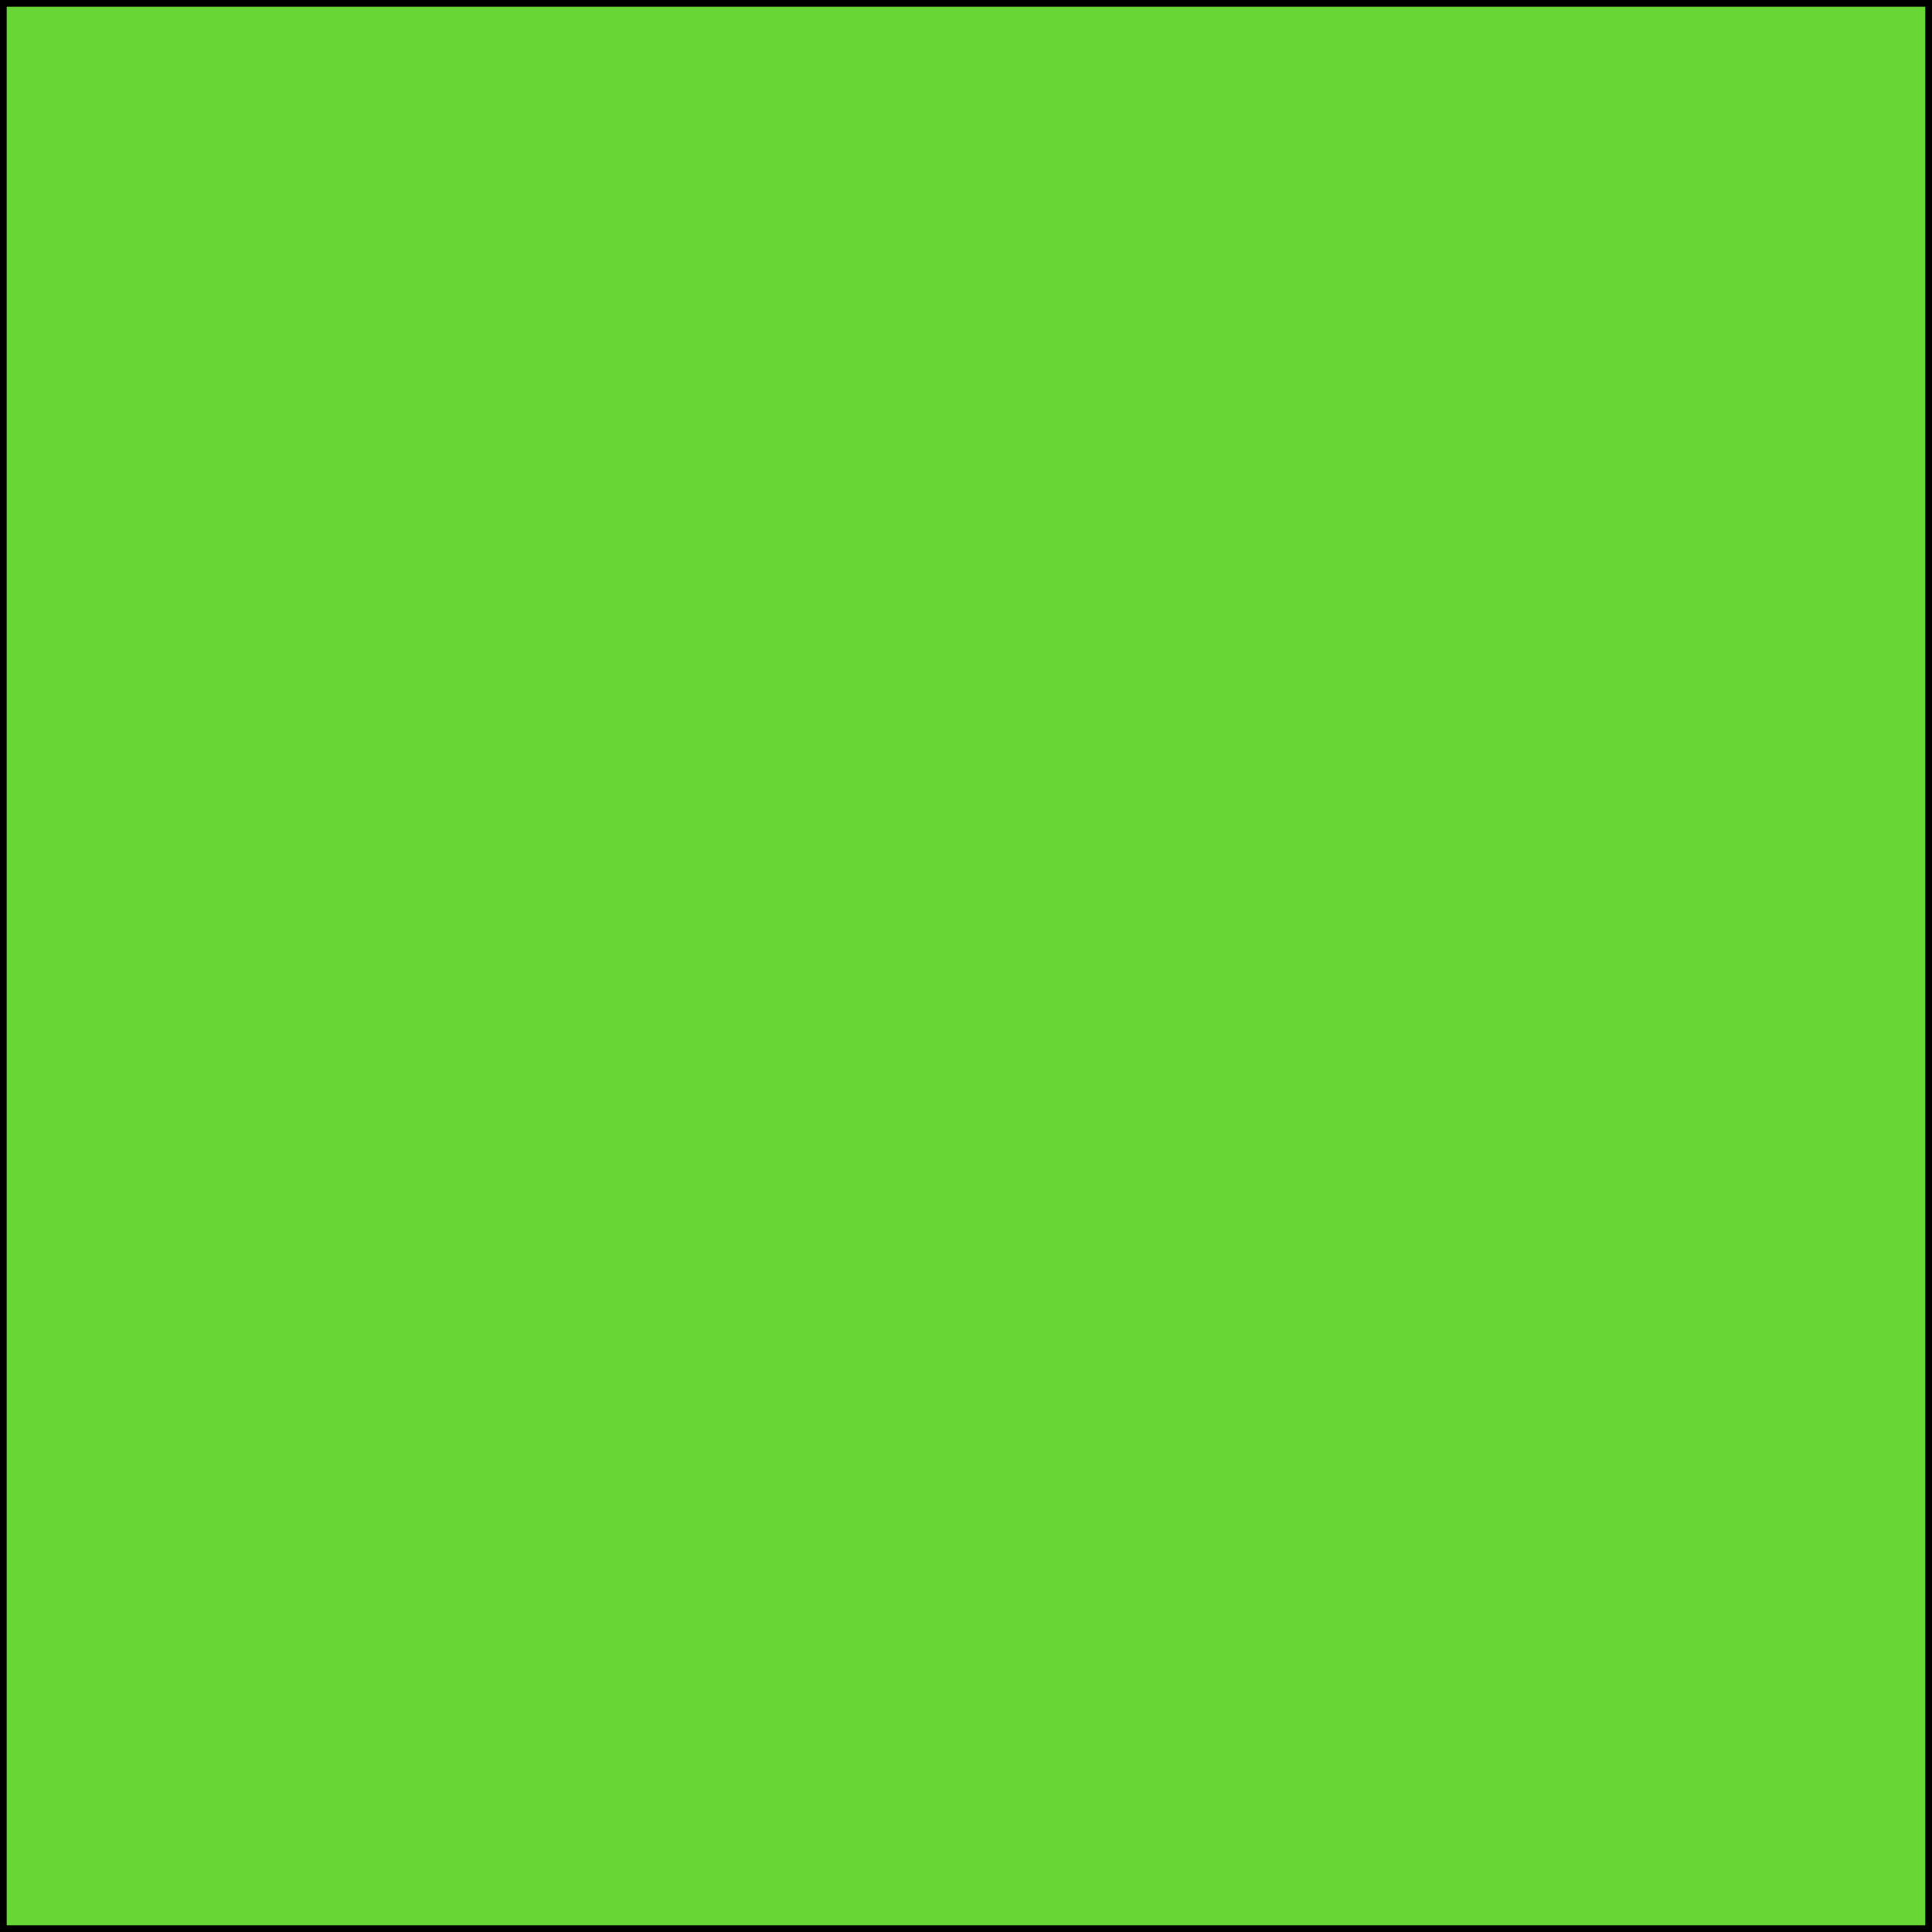
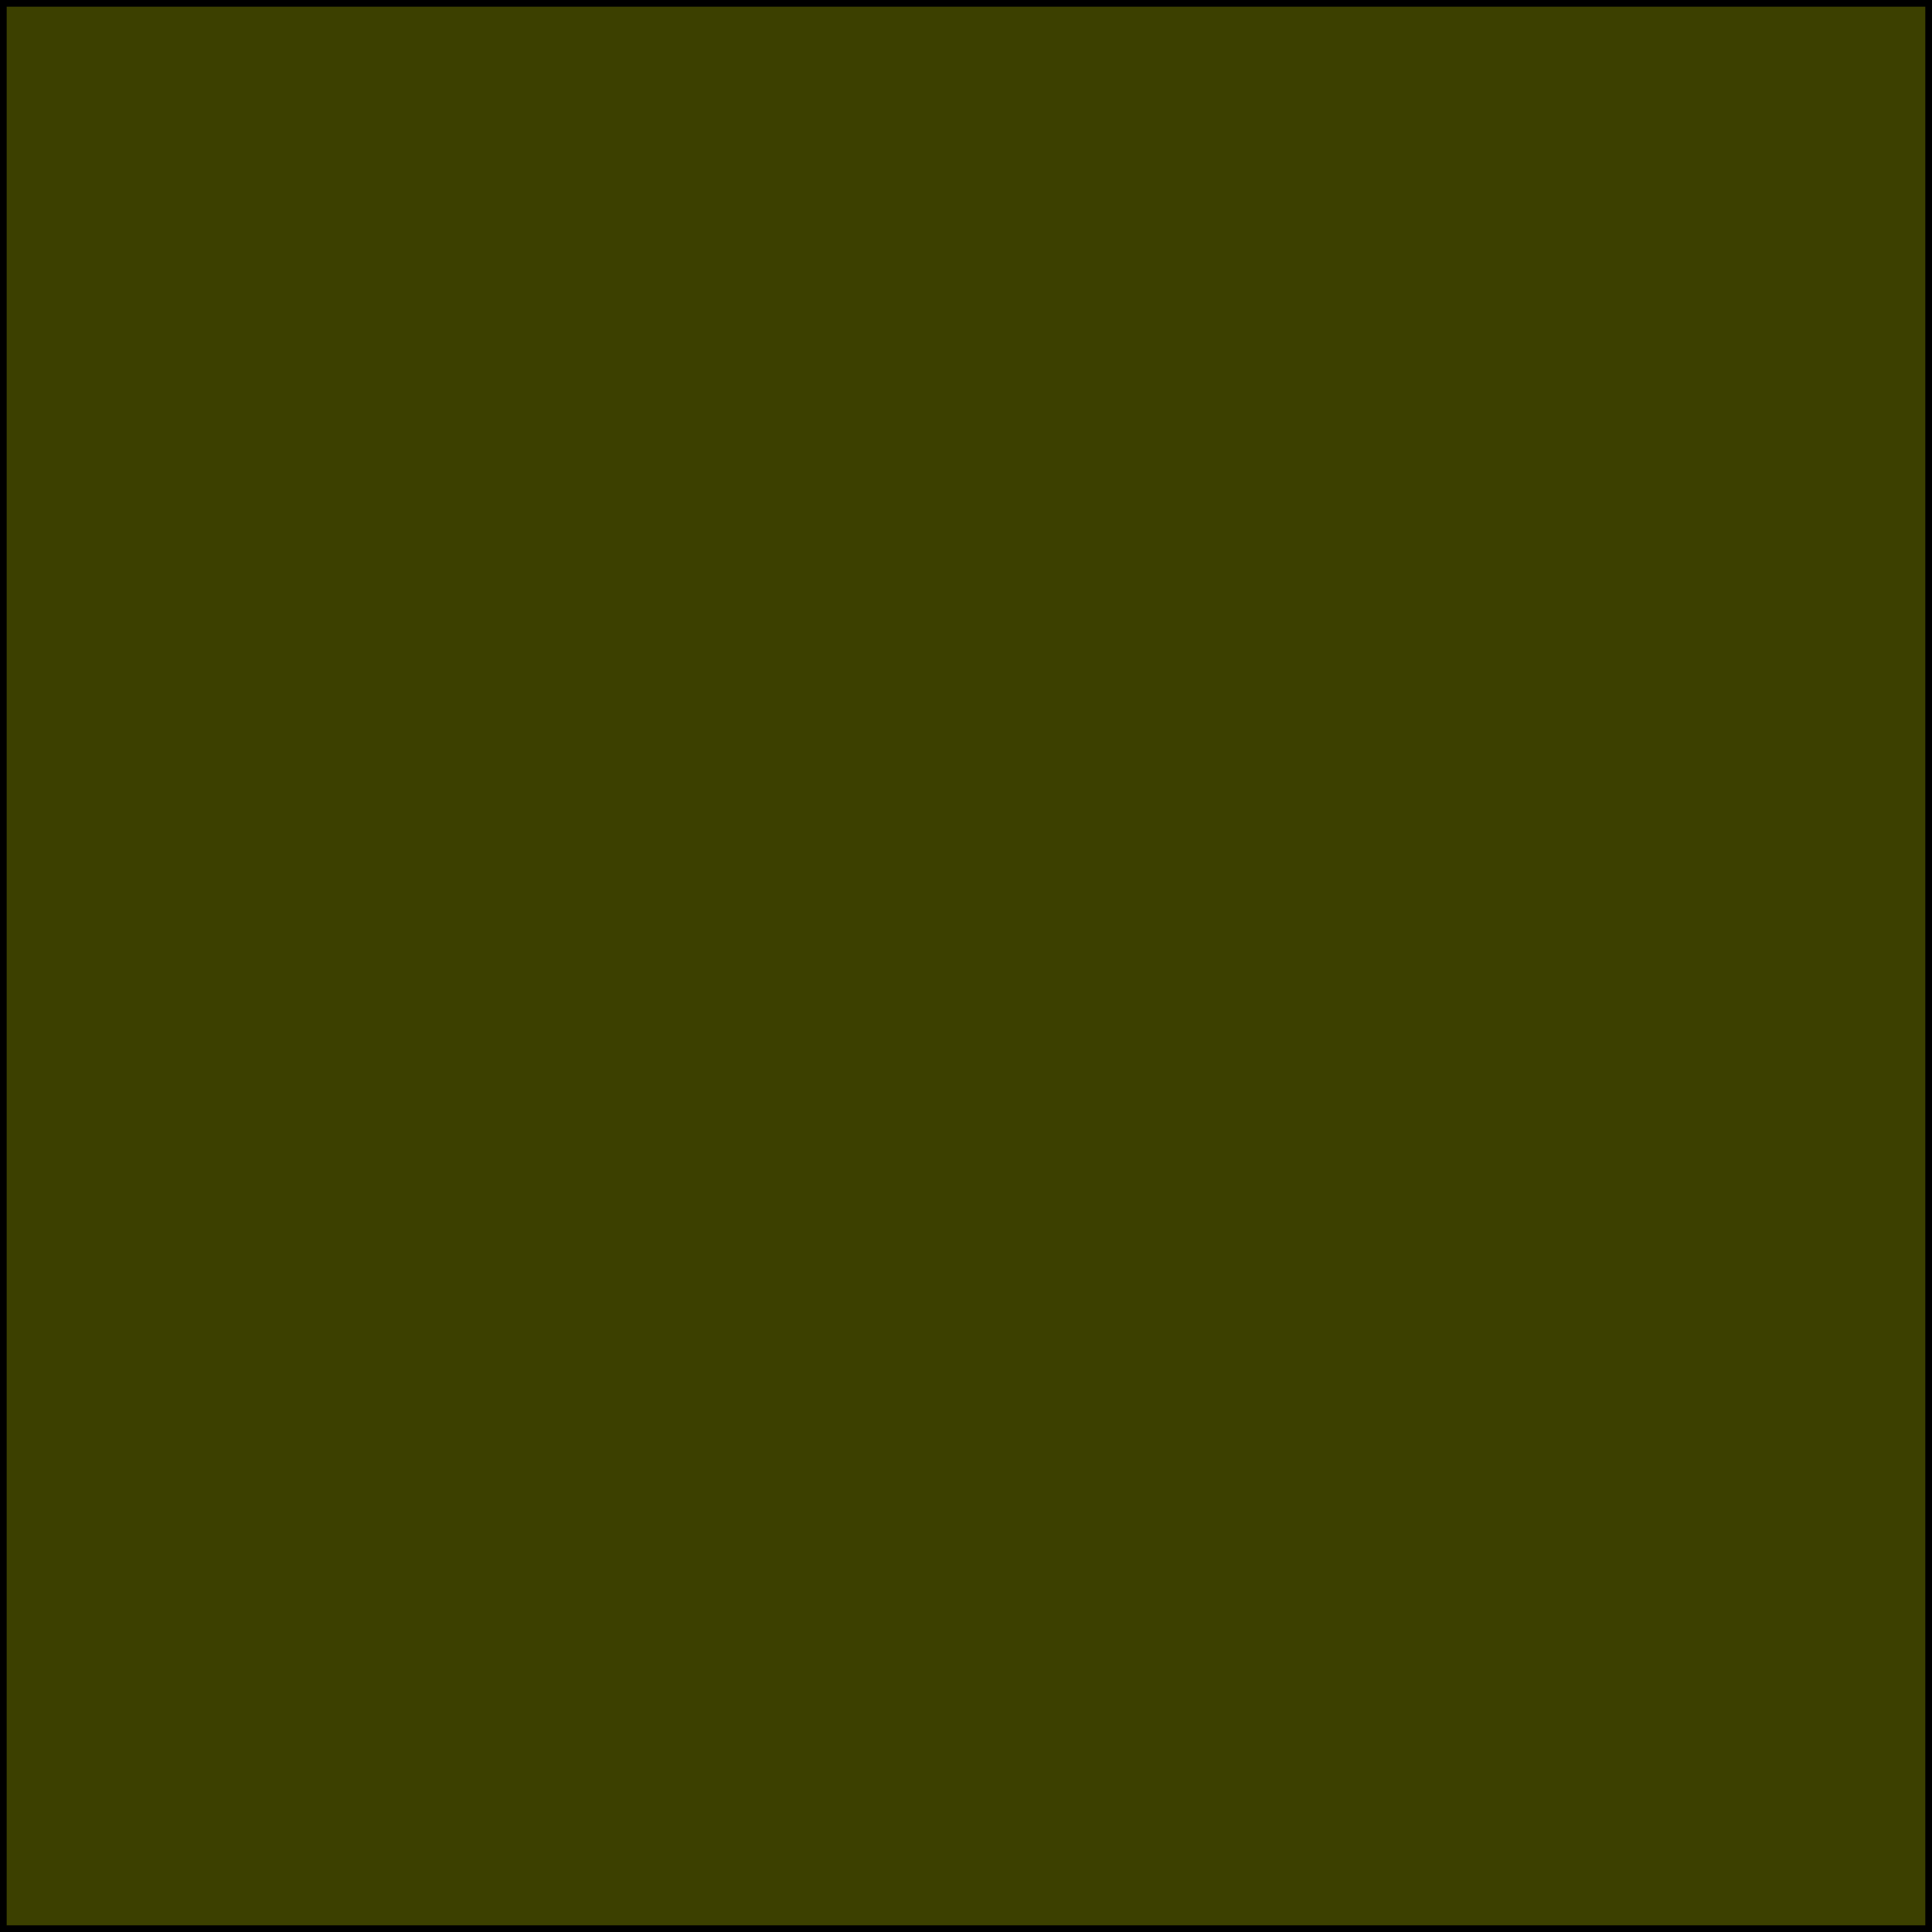
<svg xmlns="http://www.w3.org/2000/svg" width="100%" height="100%" viewBox="0 0 1000 1000" version="1.1" xml:space="preserve" style="fill-rule:evenodd;clip-rule:evenodd;stroke-linejoin:round;stroke-miterlimit:2;">
  <g id="Ebene1">
    <rect x="-164.994" y="-215.595" width="1336.08" height="1364.33" />
  </g>
  <g transform="matrix(1.12477,0,0,1.12477,-63.6861,-48.2495)">
-     <rect x="59.702" y="45.978" width="882.907" height="882.907" style="fill:rgb(104,214,53);" />
+     <rect x="59.702" y="45.978" width="882.907" height="882.907" style="fill:rgba(200,214,3,.3);" />
  </g>
</svg>
